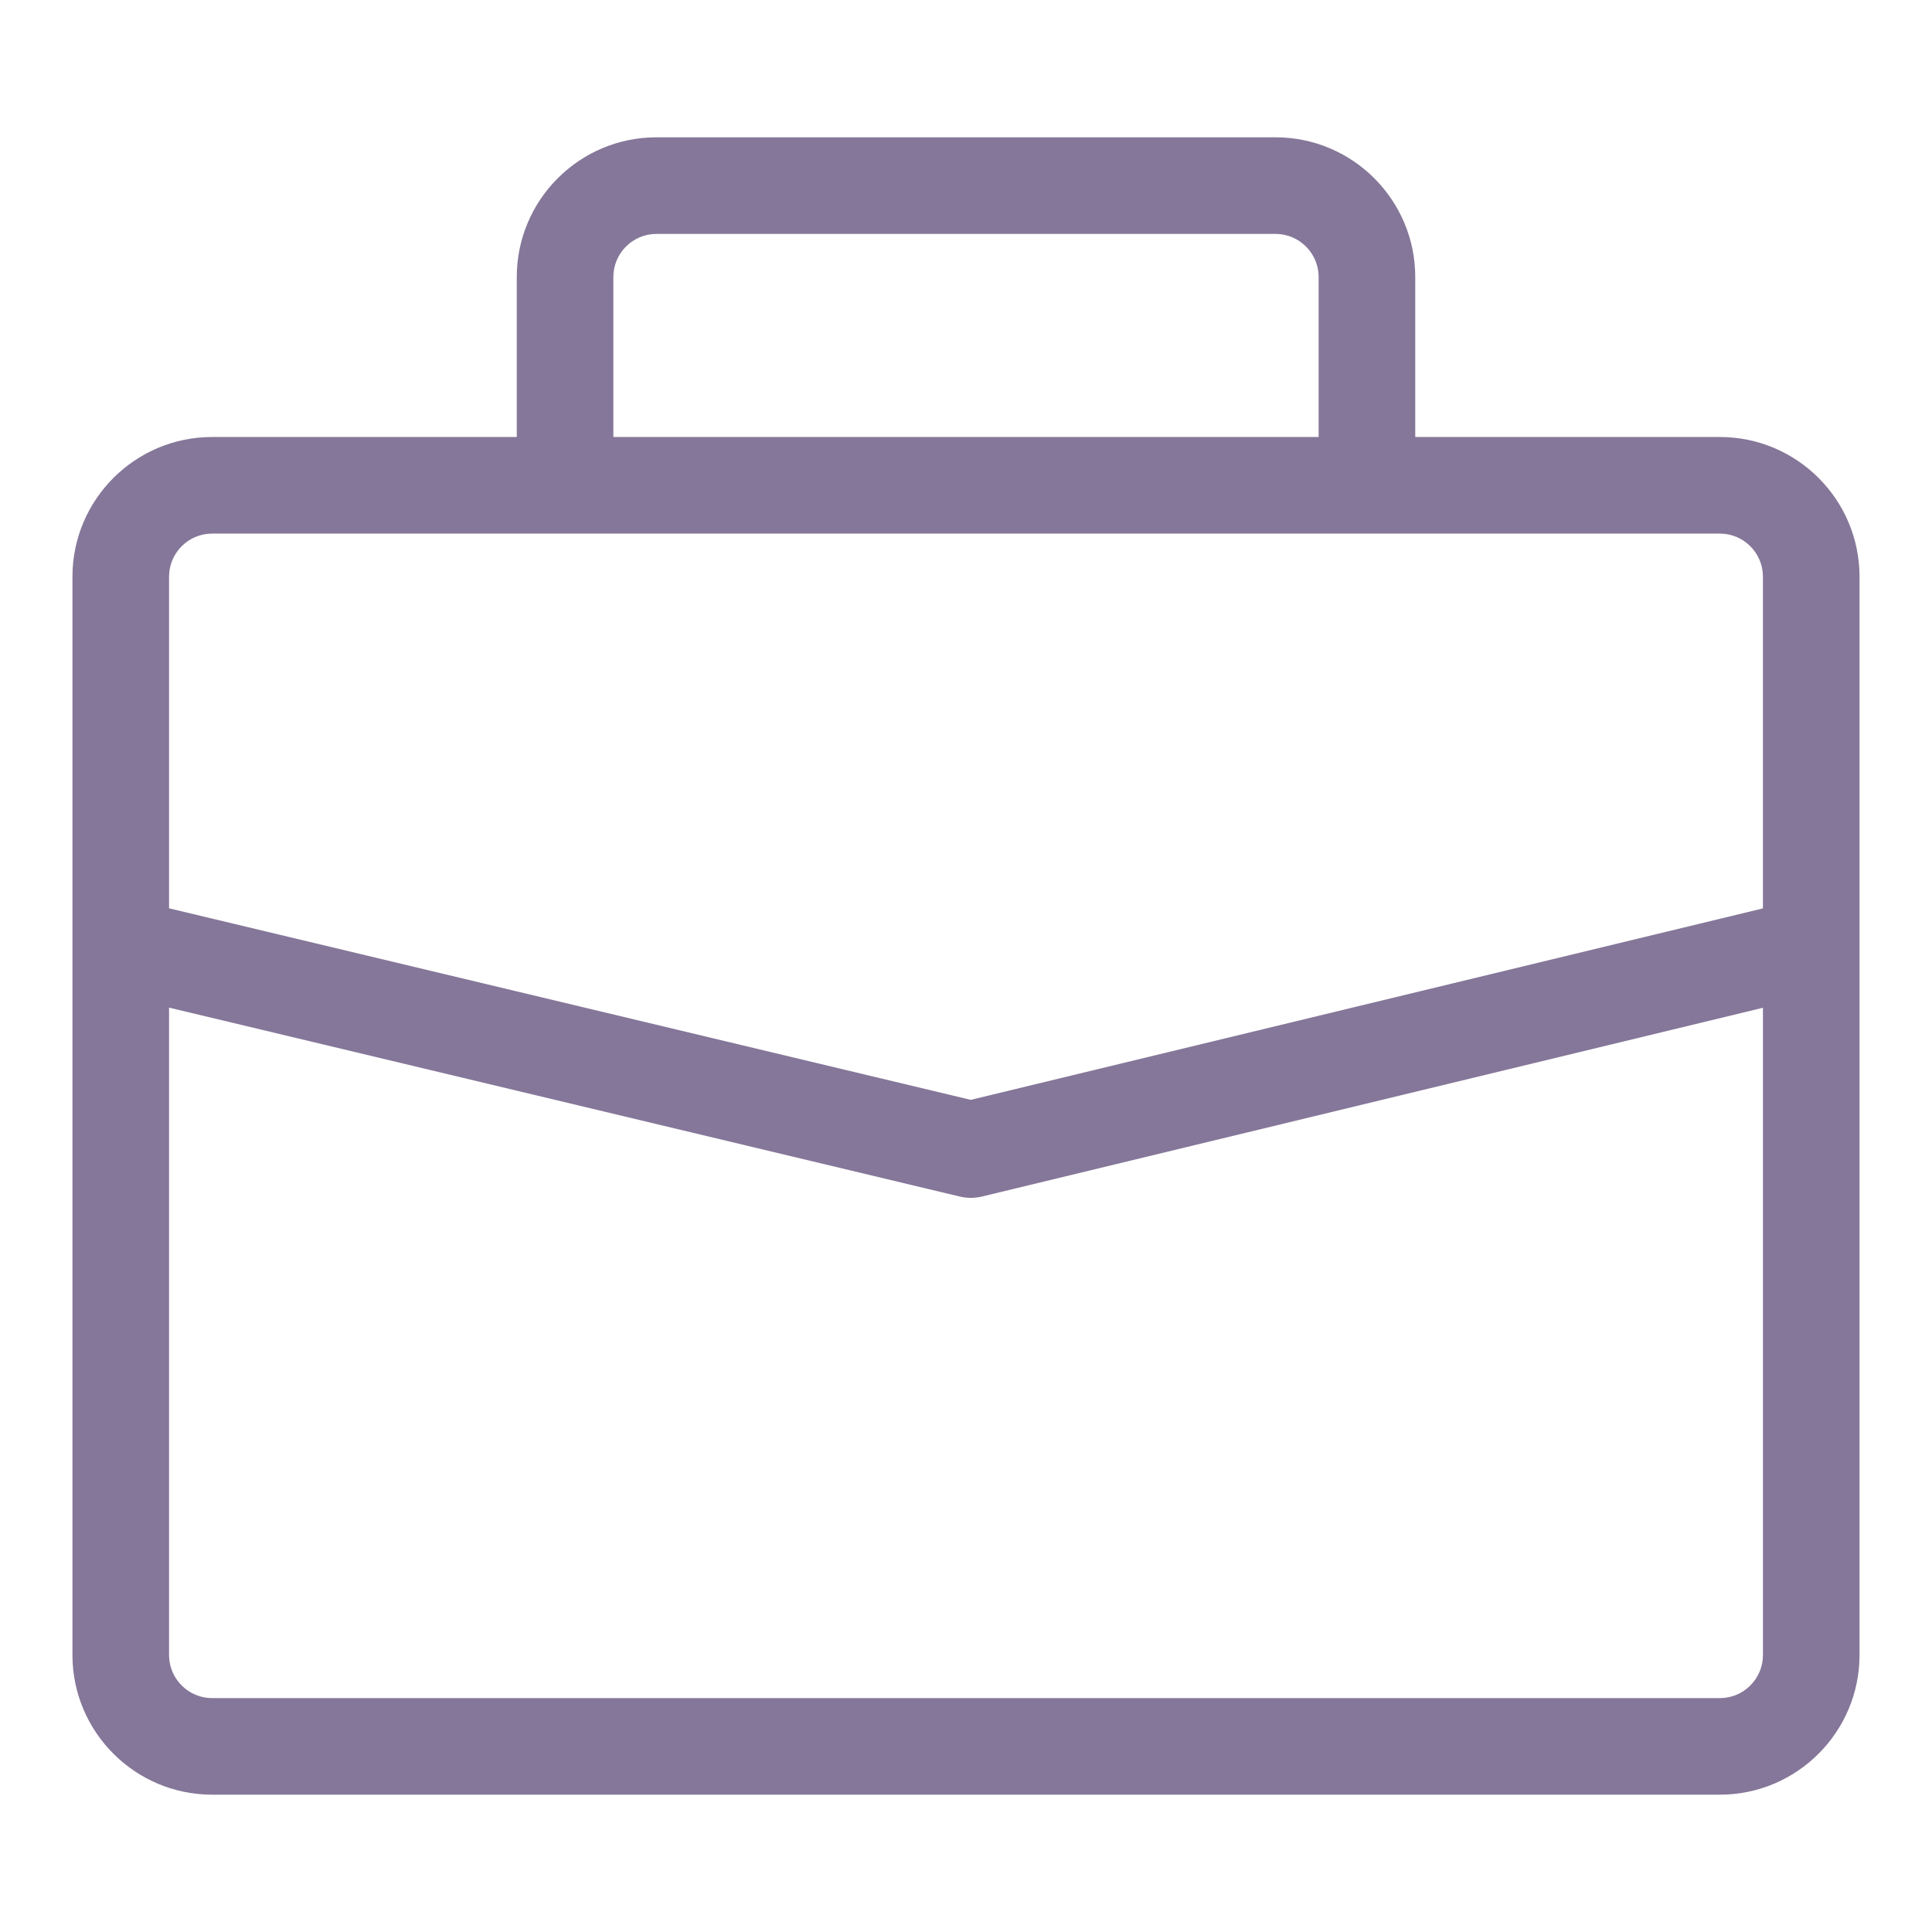
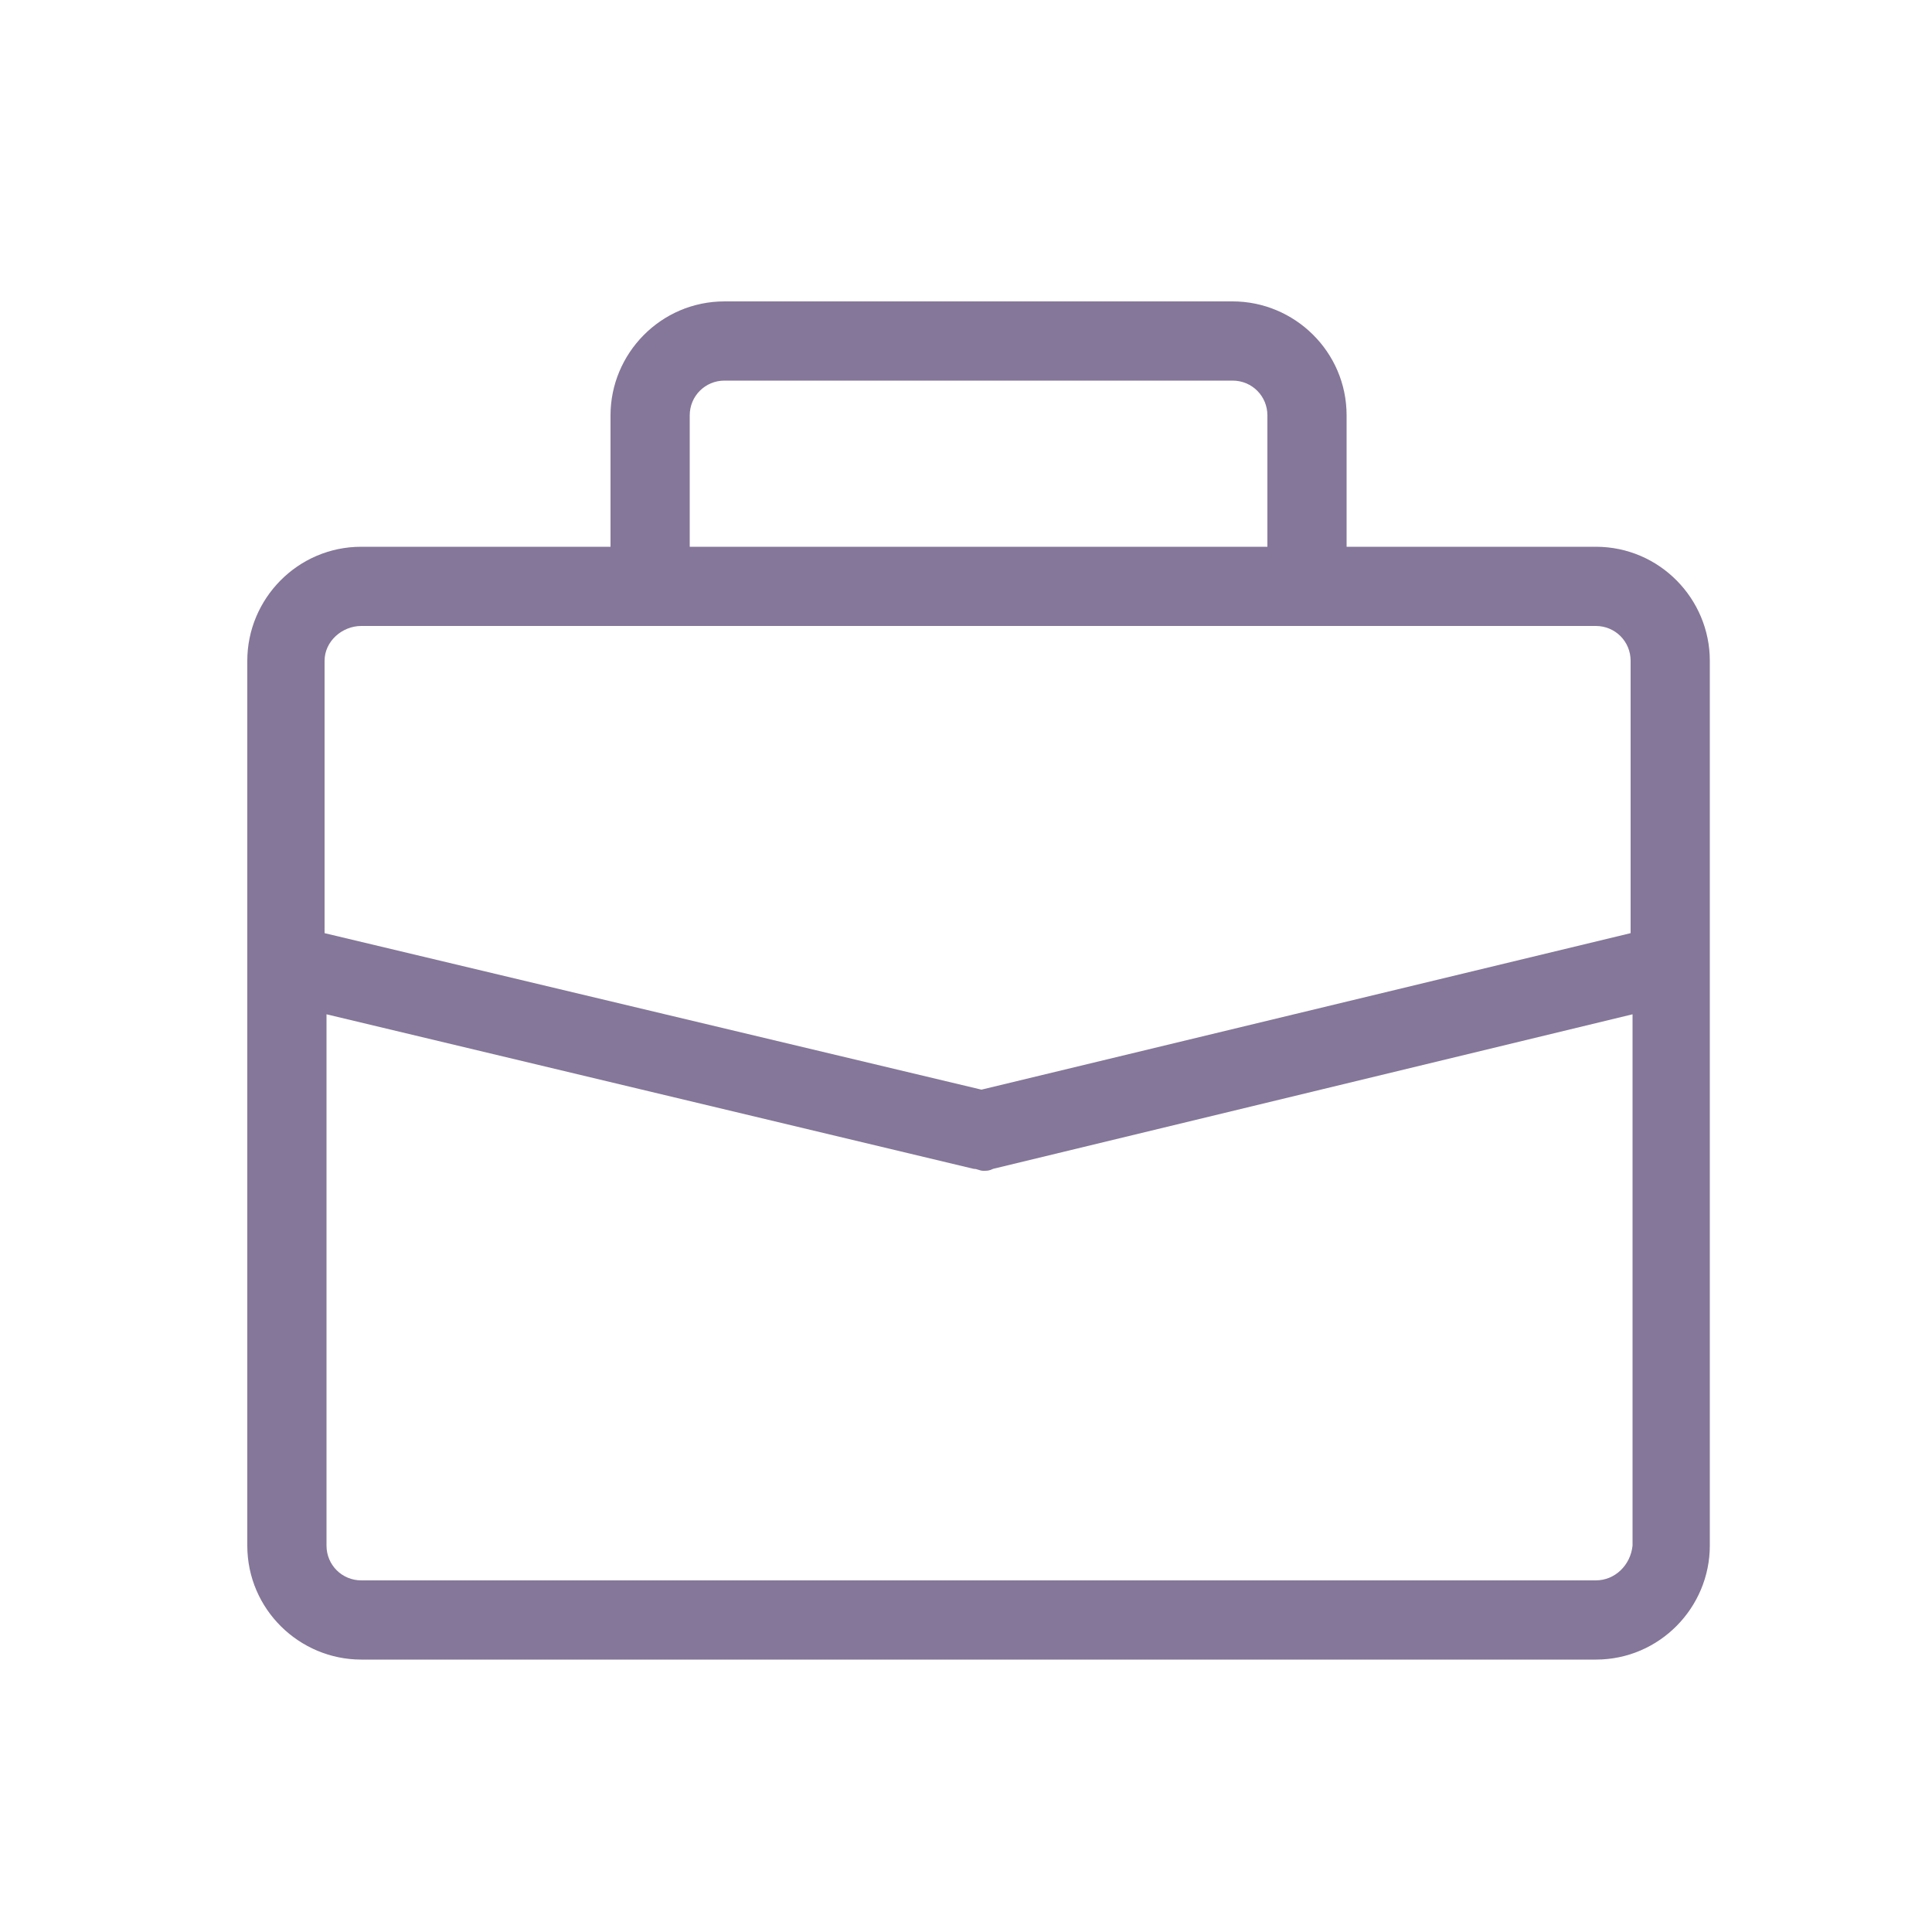
- <svg xmlns="http://www.w3.org/2000/svg" fill="#857799" version="1.1" x="0px" y="0px" viewBox="0 0 100 100" enable-background="new 0 0 100 100" xml:space="preserve">
-   <path d="M89.021,22.619H73.253v-8.282c0-3.987-3.243-7.23-7.23-7.23H33.977c-3.986,0-7.229,3.243-7.229,7.23v8.282H10.979  c-3.986,0-7.229,3.243-7.229,7.229v55.814c0,3.987,3.243,7.23,7.229,7.23h78.041c3.986,0,7.229-3.243,7.229-7.23V29.849  C96.25,25.862,93.007,22.619,89.021,22.619z M31.747,14.337c0-1.229,1-2.23,2.229-2.23h32.046c1.229,0,2.23,1.001,2.23,2.23v8.282  H31.747V14.337z M10.979,27.619h78.041c1.229,0,2.229,1,2.229,2.229v17.17l-41.003,9.91L8.75,47.014V29.849  C8.75,28.619,9.75,27.619,10.979,27.619z M89.021,87.894H10.979c-1.229,0-2.229-1.001-2.229-2.23V52.154l40.919,9.777  C49.86,61.978,50.055,62,50.25,62c0.197,0,0.395-0.023,0.587-0.07l40.413-9.768v33.501C91.25,86.893,90.25,87.894,89.021,87.894z" />
+ <svg xmlns="http://www.w3.org/2000/svg" version="1.1" id="Layer_1" x="0px" y="0px" viewBox="0 0 100 100" style="enable-background:new 0 0 100 100;" xml:space="preserve">
+   <style type="text/css">
+ 	.st0{fill:#857799;}
+ </style>
+   <path class="st0" d="M82.6,28.3H69.7v-6.8c0-3.3-2.7-5.9-5.9-5.9H37.5c-3.3,0-5.9,2.7-5.9,5.9v6.8H18.7c-3.3,0-5.9,2.7-5.9,5.9V80  c0,3.3,2.7,5.9,5.9,5.9h63.9c3.3,0,5.9-2.7,5.9-5.9V34.2C88.5,31,85.9,28.3,82.6,28.3z M35.7,21.5c0-1,0.8-1.8,1.8-1.8h26.3  c1,0,1.8,0.8,1.8,1.8v6.8H35.7V21.5z M18.7,32.4h63.9c1,0,1.8,0.8,1.8,1.8v14.1l-33.6,8.1l-34-8.1V34.2  C16.8,33.2,17.7,32.4,18.7,32.4z M82.6,81.8H18.7c-1,0-1.8-0.8-1.8-1.8V52.5l33.5,8c0.2,0,0.3,0.1,0.5,0.1c0.2,0,0.3,0,0.5-0.1  l33.1-8V80C84.4,81,83.6,81.8,82.6,81.8z" />
</svg>
